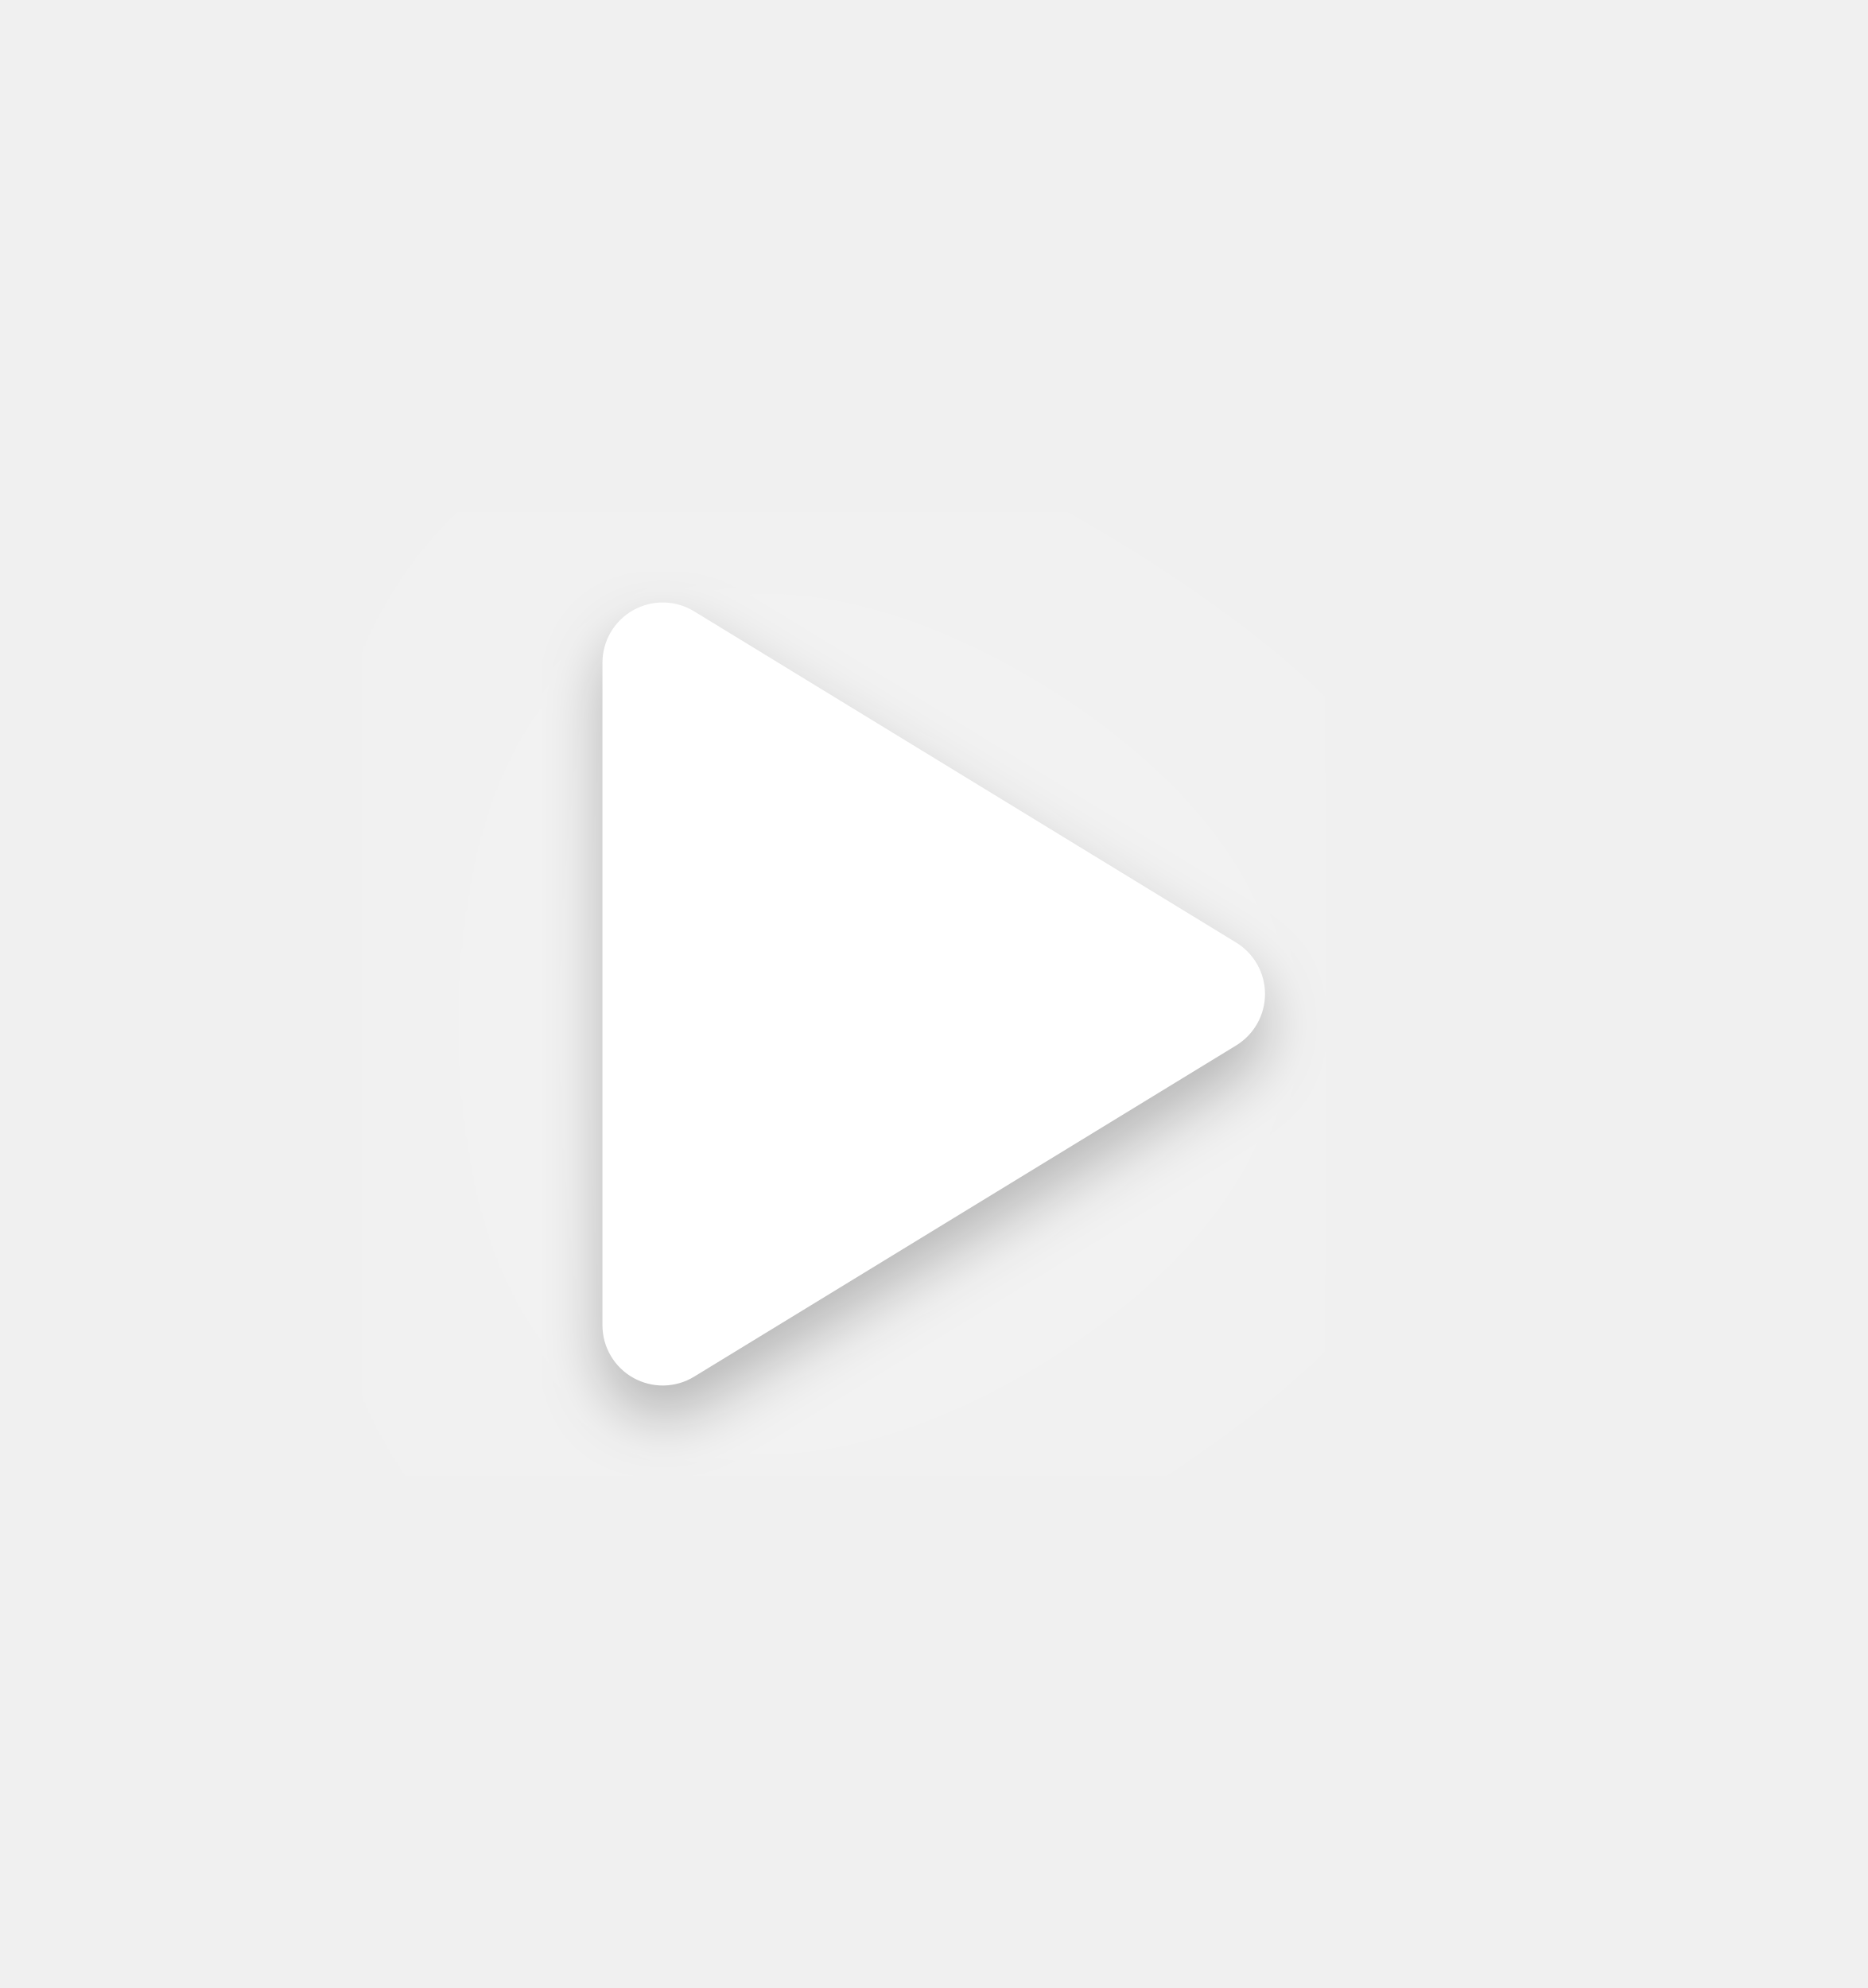
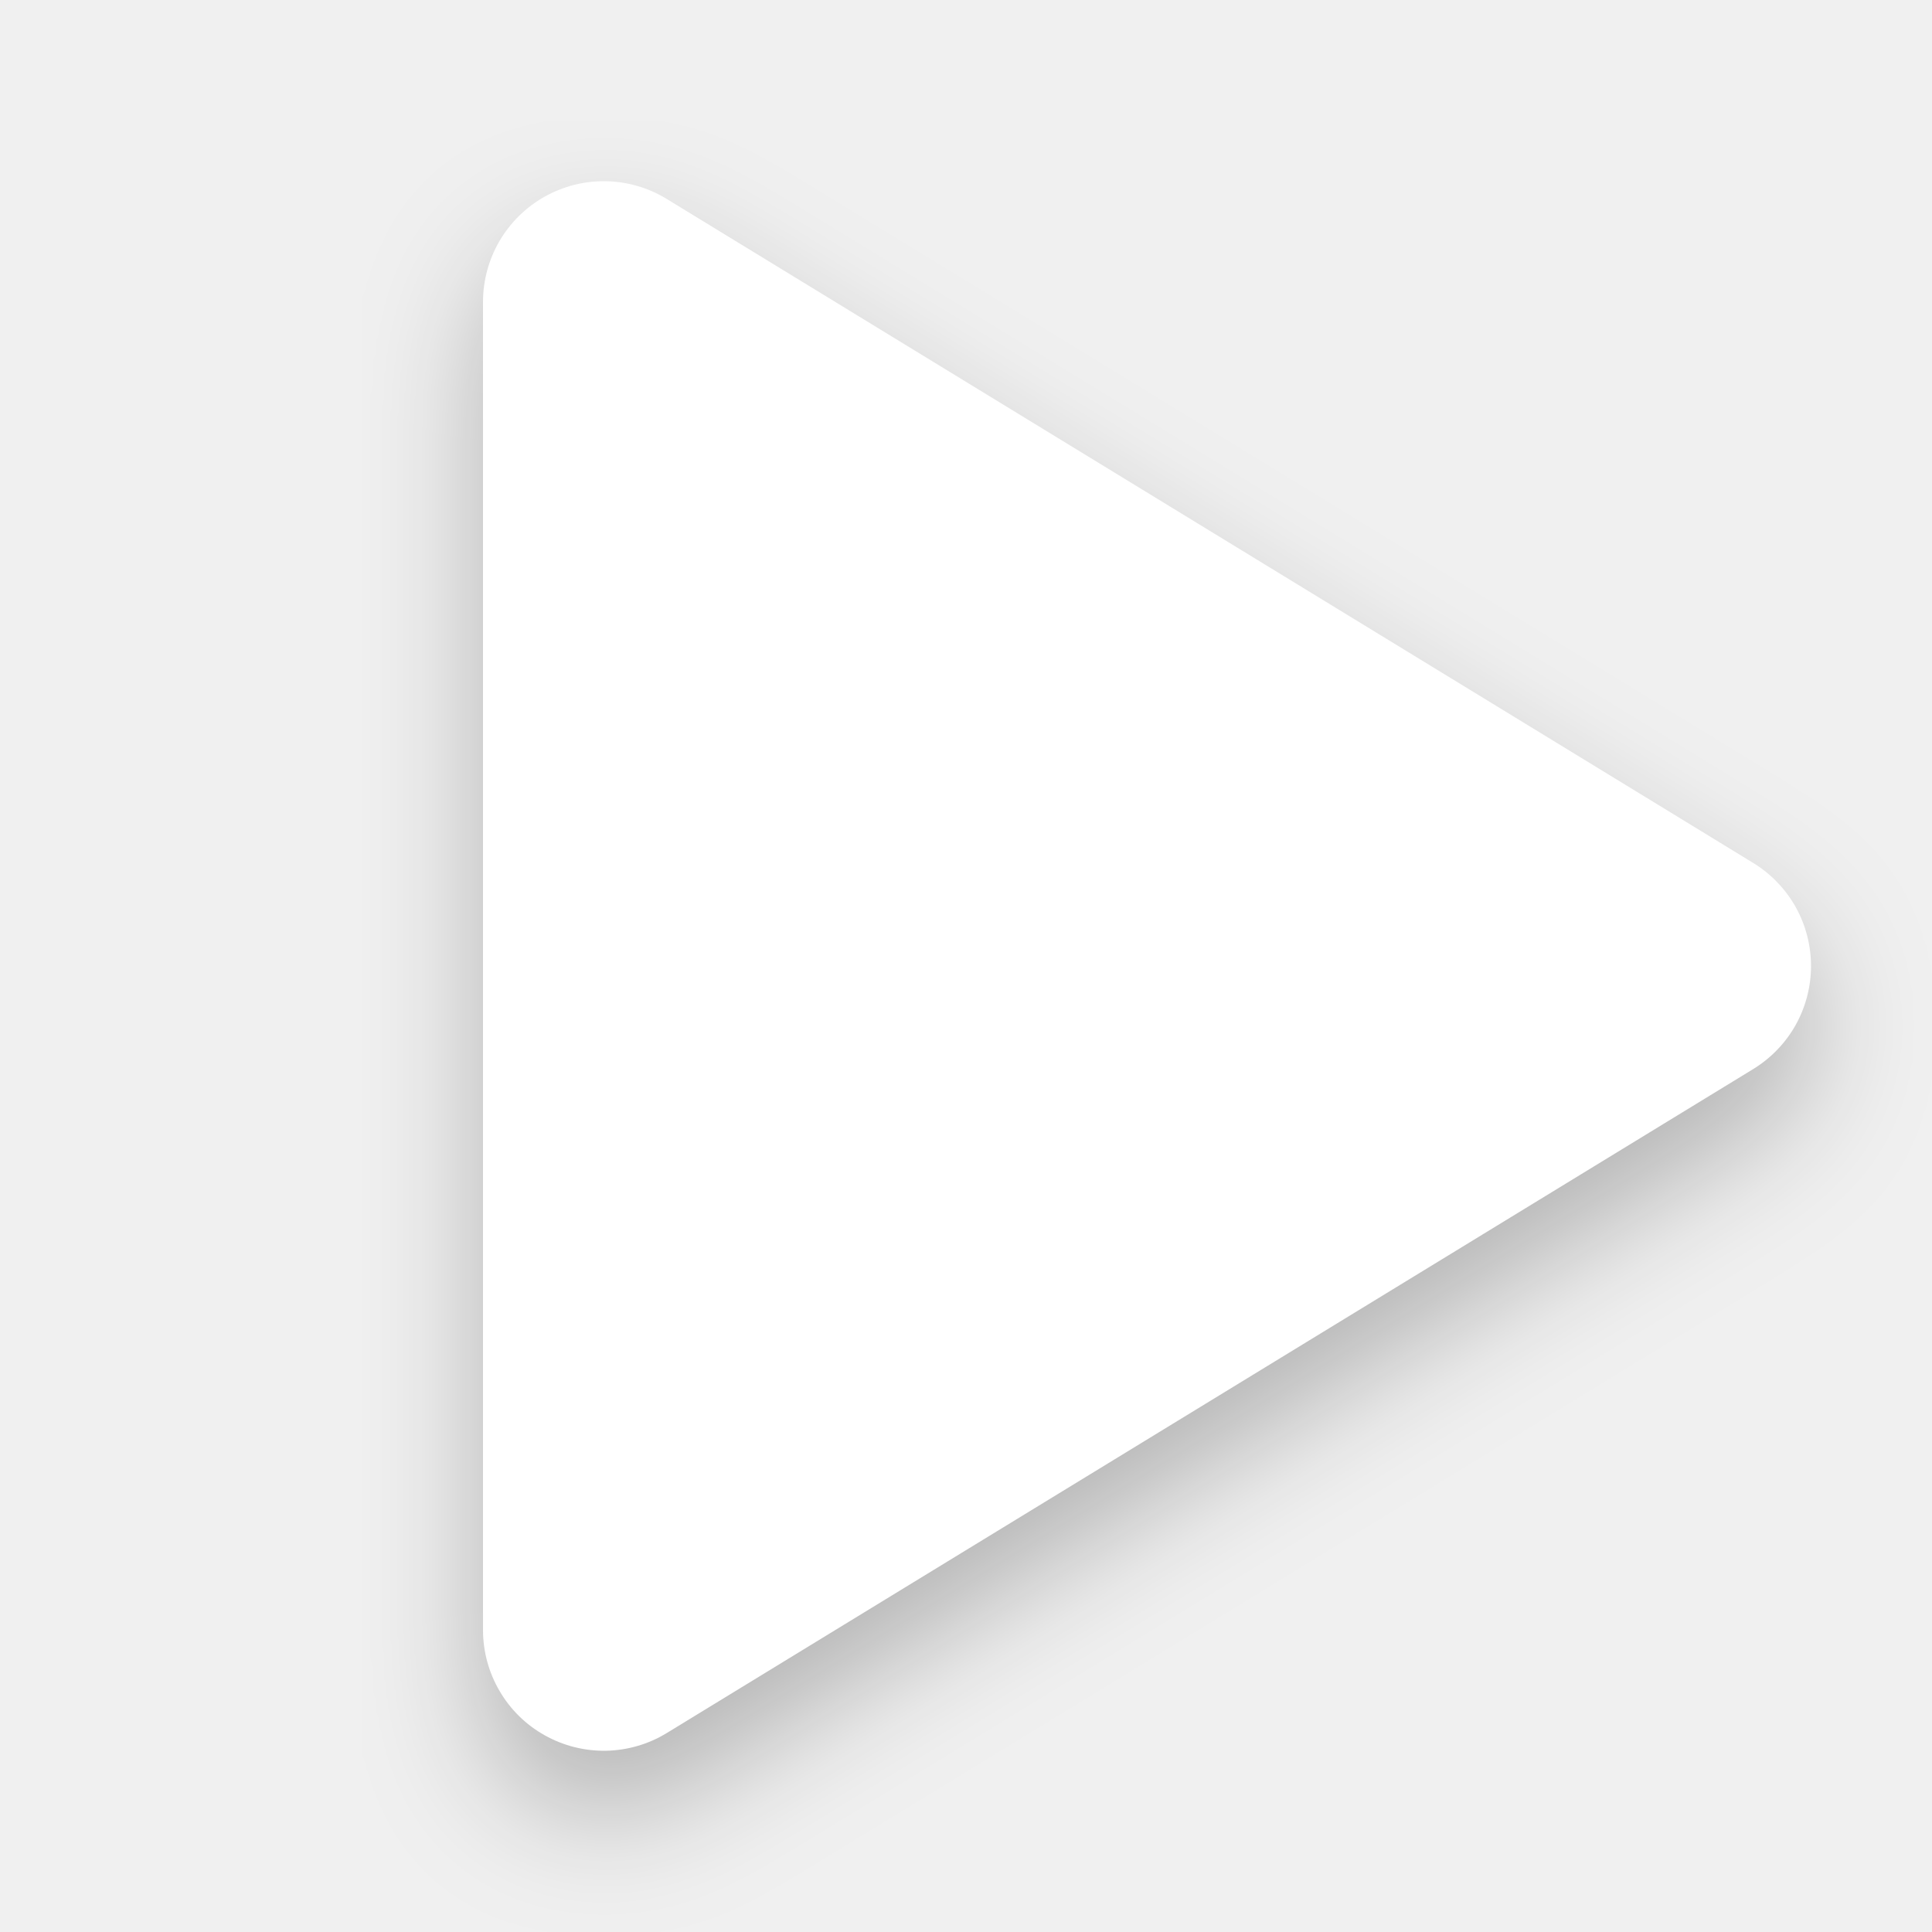
- <svg xmlns="http://www.w3.org/2000/svg" width="62" height="66" viewBox="0 0 62 66" fill="none">
-   <g clip-path="url(#clip0_23_9093)" filter="url(#filter0_d_23_9093)">
-     <g filter="url(#filter1_d_23_9093)">
-       <path d="M41.039 31.293L23.043 20.295C22.74 20.11 22.393 20.008 22.038 20.002C21.682 19.995 21.332 20.083 21.022 20.257C20.712 20.43 20.454 20.684 20.274 20.99C20.095 21.297 20 21.646 20 22.001V43.999C20 44.354 20.095 44.703 20.275 45.009C20.454 45.316 20.712 45.569 21.022 45.742C21.332 45.916 21.683 46.004 22.038 45.998C22.393 45.991 22.74 45.89 23.043 45.705L41.039 34.707C41.331 34.528 41.573 34.277 41.74 33.978C41.908 33.68 41.996 33.343 41.996 33C41.996 32.657 41.908 32.32 41.74 32.022C41.573 31.723 41.331 31.472 41.039 31.293Z" fill="white" />
-     </g>
+ <svg xmlns="http://www.w3.org/2000/svg" width="32" height="32" viewBox="0 0 32 32" fill="none">
+   <g filter="url(#filter0_d_25_566)">
+     <path d="M29.039 14.293L11.043 3.295C10.74 3.11 10.393 3.008 10.038 3.002C9.682 2.995 9.332 3.083 9.022 3.257C8.712 3.43 8.454 3.684 8.274 3.99C8.095 4.297 8 4.646 8 5.001V26.999C8 27.354 8.095 27.703 8.275 28.009C8.454 28.316 8.712 28.569 9.022 28.742C9.332 28.916 9.683 29.004 10.038 28.998C10.393 28.991 10.74 28.89 11.043 28.705L29.039 17.707C29.331 17.528 29.573 17.277 29.741 16.979C29.908 16.68 29.996 16.343 29.996 16C29.996 15.657 29.908 15.32 29.741 15.021C29.573 14.723 29.331 14.472 29.039 14.293V14.293Z" fill="white" />
  </g>
  <defs>
-     <filter id="filter0_d_23_9093" x="-8" y="-3" width="72" height="72" filterUnits="userSpaceOnUse" color-interpolation-filters="sRGB">
-       <feFlood flood-opacity="0" result="BackgroundImageFix" />
-       <feColorMatrix in="SourceAlpha" type="matrix" values="0 0 0 0 0 0 0 0 0 0 0 0 0 0 0 0 0 0 127 0" result="hardAlpha" />
-       <feOffset />
-       <feGaussianBlur stdDeviation="10" />
-       <feColorMatrix type="matrix" values="0 0 0 0 1 0 0 0 0 1 0 0 0 0 1 0 0 0 0.3 0" />
-       <feBlend mode="normal" in2="BackgroundImageFix" result="effect1_dropShadow_23_9093" />
-       <feBlend mode="normal" in="SourceGraphic" in2="effect1_dropShadow_23_9093" result="shape" />
-     </filter>
-     <filter id="filter1_d_23_9093" x="18" y="19.001" width="25.996" height="29.997" filterUnits="userSpaceOnUse" color-interpolation-filters="sRGB">
+     <filter id="filter0_d_25_566" x="6" y="2.001" width="25.996" height="29.997" filterUnits="userSpaceOnUse" color-interpolation-filters="sRGB">
      <feFlood flood-opacity="0" result="BackgroundImageFix" />
      <feColorMatrix in="SourceAlpha" type="matrix" values="0 0 0 0 0 0 0 0 0 0 0 0 0 0 0 0 0 0 127 0" result="hardAlpha" />
      <feOffset dy="1" />
      <feGaussianBlur stdDeviation="1" />
      <feColorMatrix type="matrix" values="0 0 0 0 0 0 0 0 0 0 0 0 0 0 0 0 0 0 0.25 0" />
-       <feBlend mode="normal" in2="BackgroundImageFix" result="effect1_dropShadow_23_9093" />
-       <feBlend mode="normal" in="SourceGraphic" in2="effect1_dropShadow_23_9093" result="shape" />
+       <feBlend mode="normal" in2="BackgroundImageFix" result="effect1_dropShadow_25_566" />
+       <feBlend mode="normal" in="SourceGraphic" in2="effect1_dropShadow_25_566" result="shape" />
    </filter>
-     <clipPath id="clip0_23_9093">
-       <rect width="32" height="32" fill="white" transform="translate(12 17)" />
-     </clipPath>
  </defs>
</svg>
